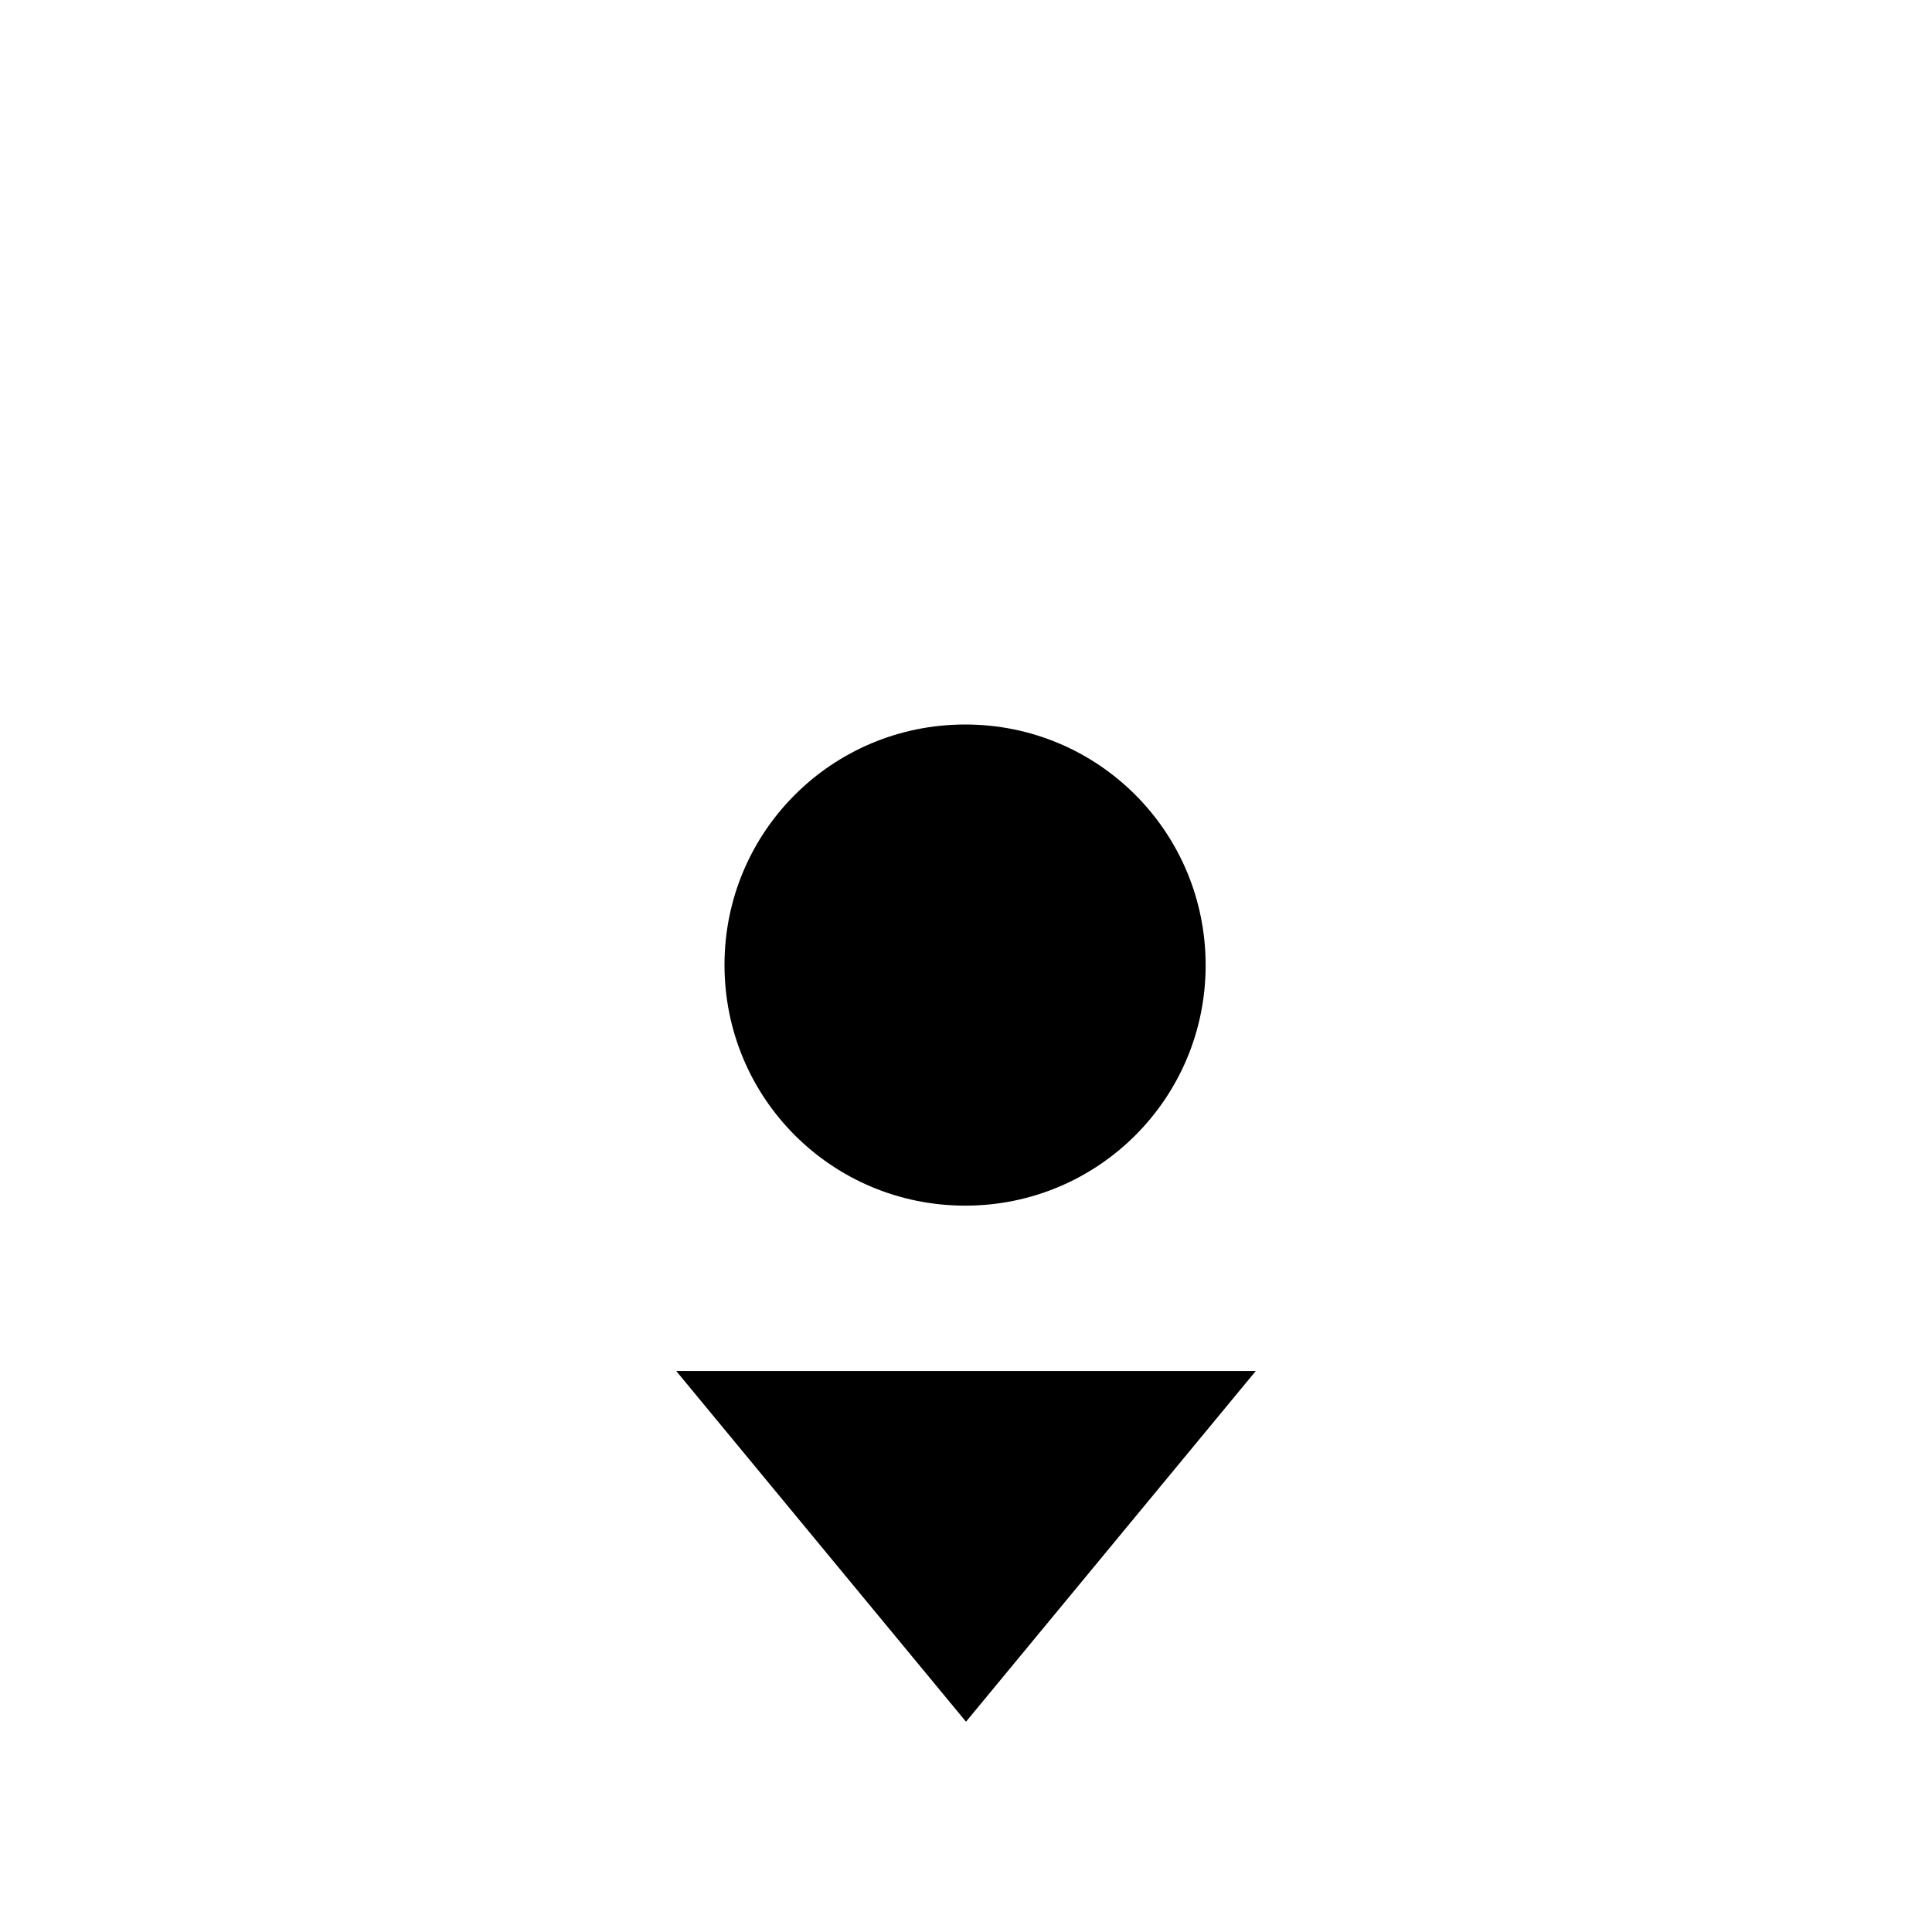
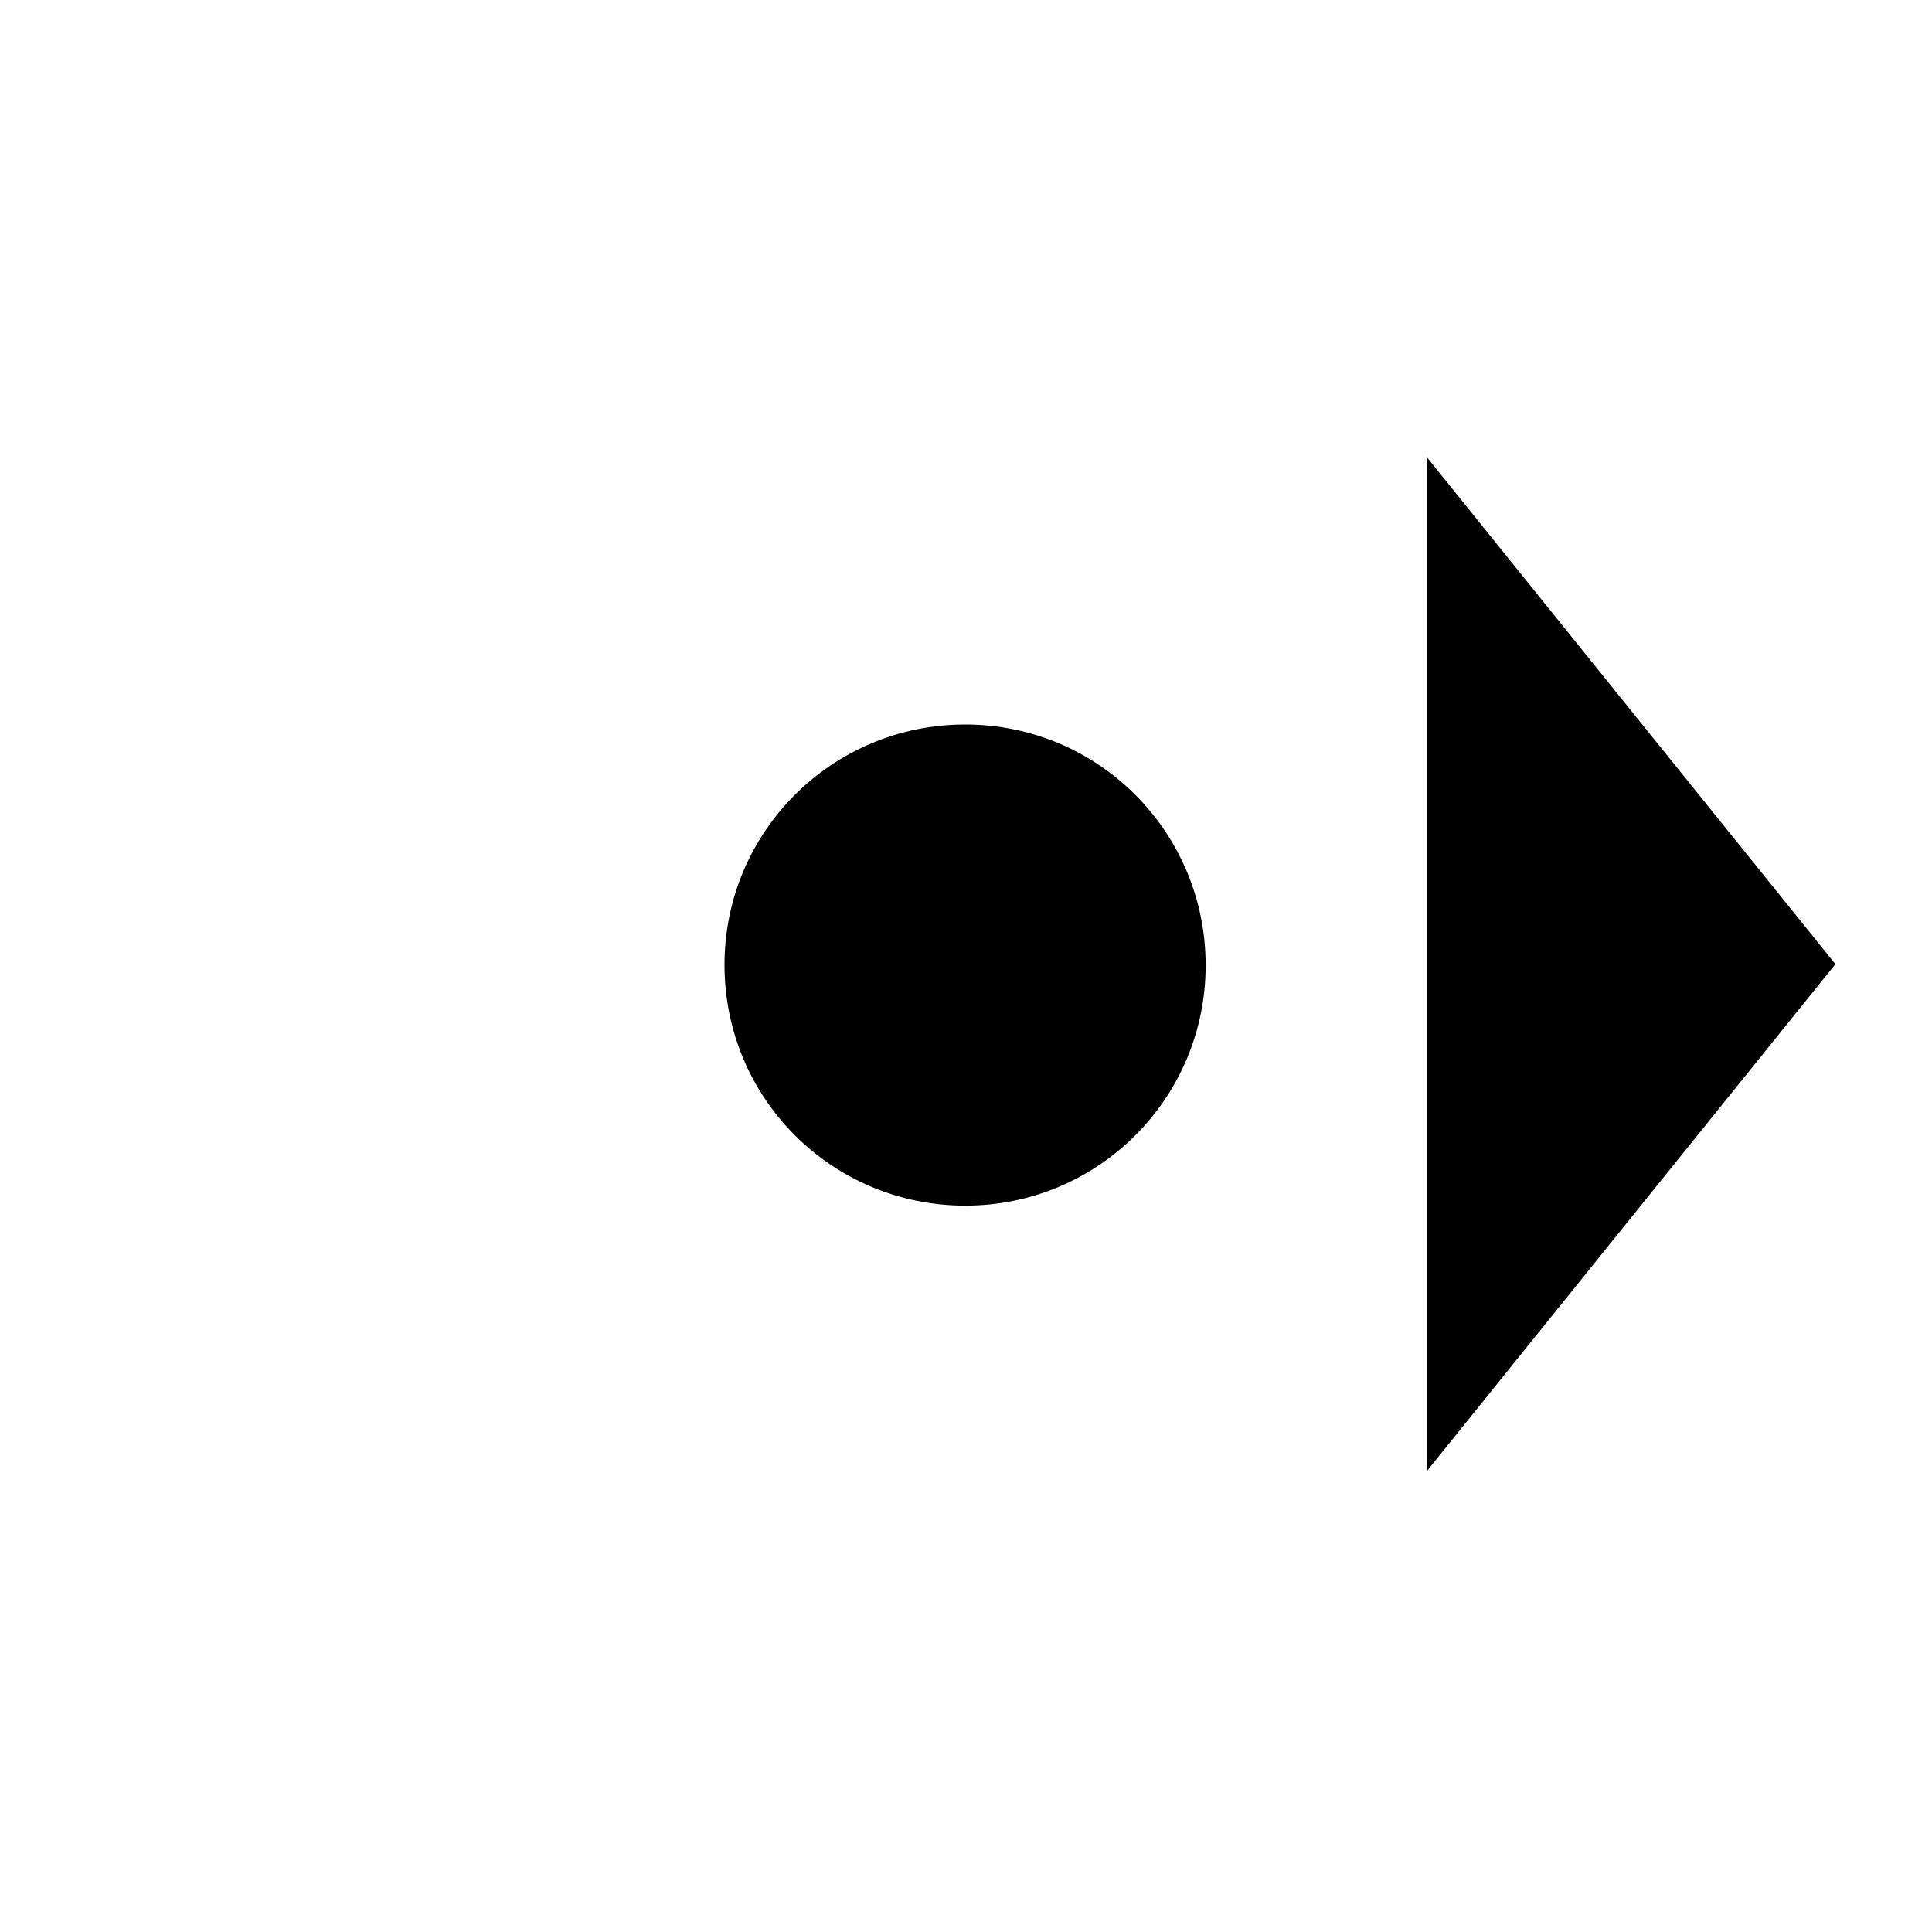
- <svg xmlns="http://www.w3.org/2000/svg" version="1.2" viewBox="0 0 520 520" width="520" height="520">
+ <svg xmlns="http://www.w3.org/2000/svg" version="1.2" style="rotate: -270deg" viewBox="0 0 520 520" width="20" height="20">
  <style>
		.s0 { fill: #000000 } 
	</style>
-   <path id="Форма 1" fill-rule="evenodd" class="s0" d="m259.8 324.5c-35.9 0-64.8-28.9-64.8-64.8 0-35.8 28.9-64.7 64.8-64.7 35.8 0 64.7 28.9 64.7 64.8 0 35.8-28.9 64.7-64.7 64.7z" />
-   <path id="Форма 3 copy 4" fill-rule="evenodd" class="s0" d="m338 369l-78 94.4-78-94.4z" />
+   <path id="1" fill-rule="evenodd" class="s0" d="m259.8 324.5c-35.9 0-64.8-28.9-64.8-64.8 0-35.8 28.9-64.7 64.8-64.7 35.8 0 64.7 28.9 64.7 64.8 0 35.8-28.9 64.7-64.7 64.7z" />
+   <path id="2" fill-rule="evenodd" class="s0" d="m384 123l110 136.5-110 136.5z" />
</svg>
